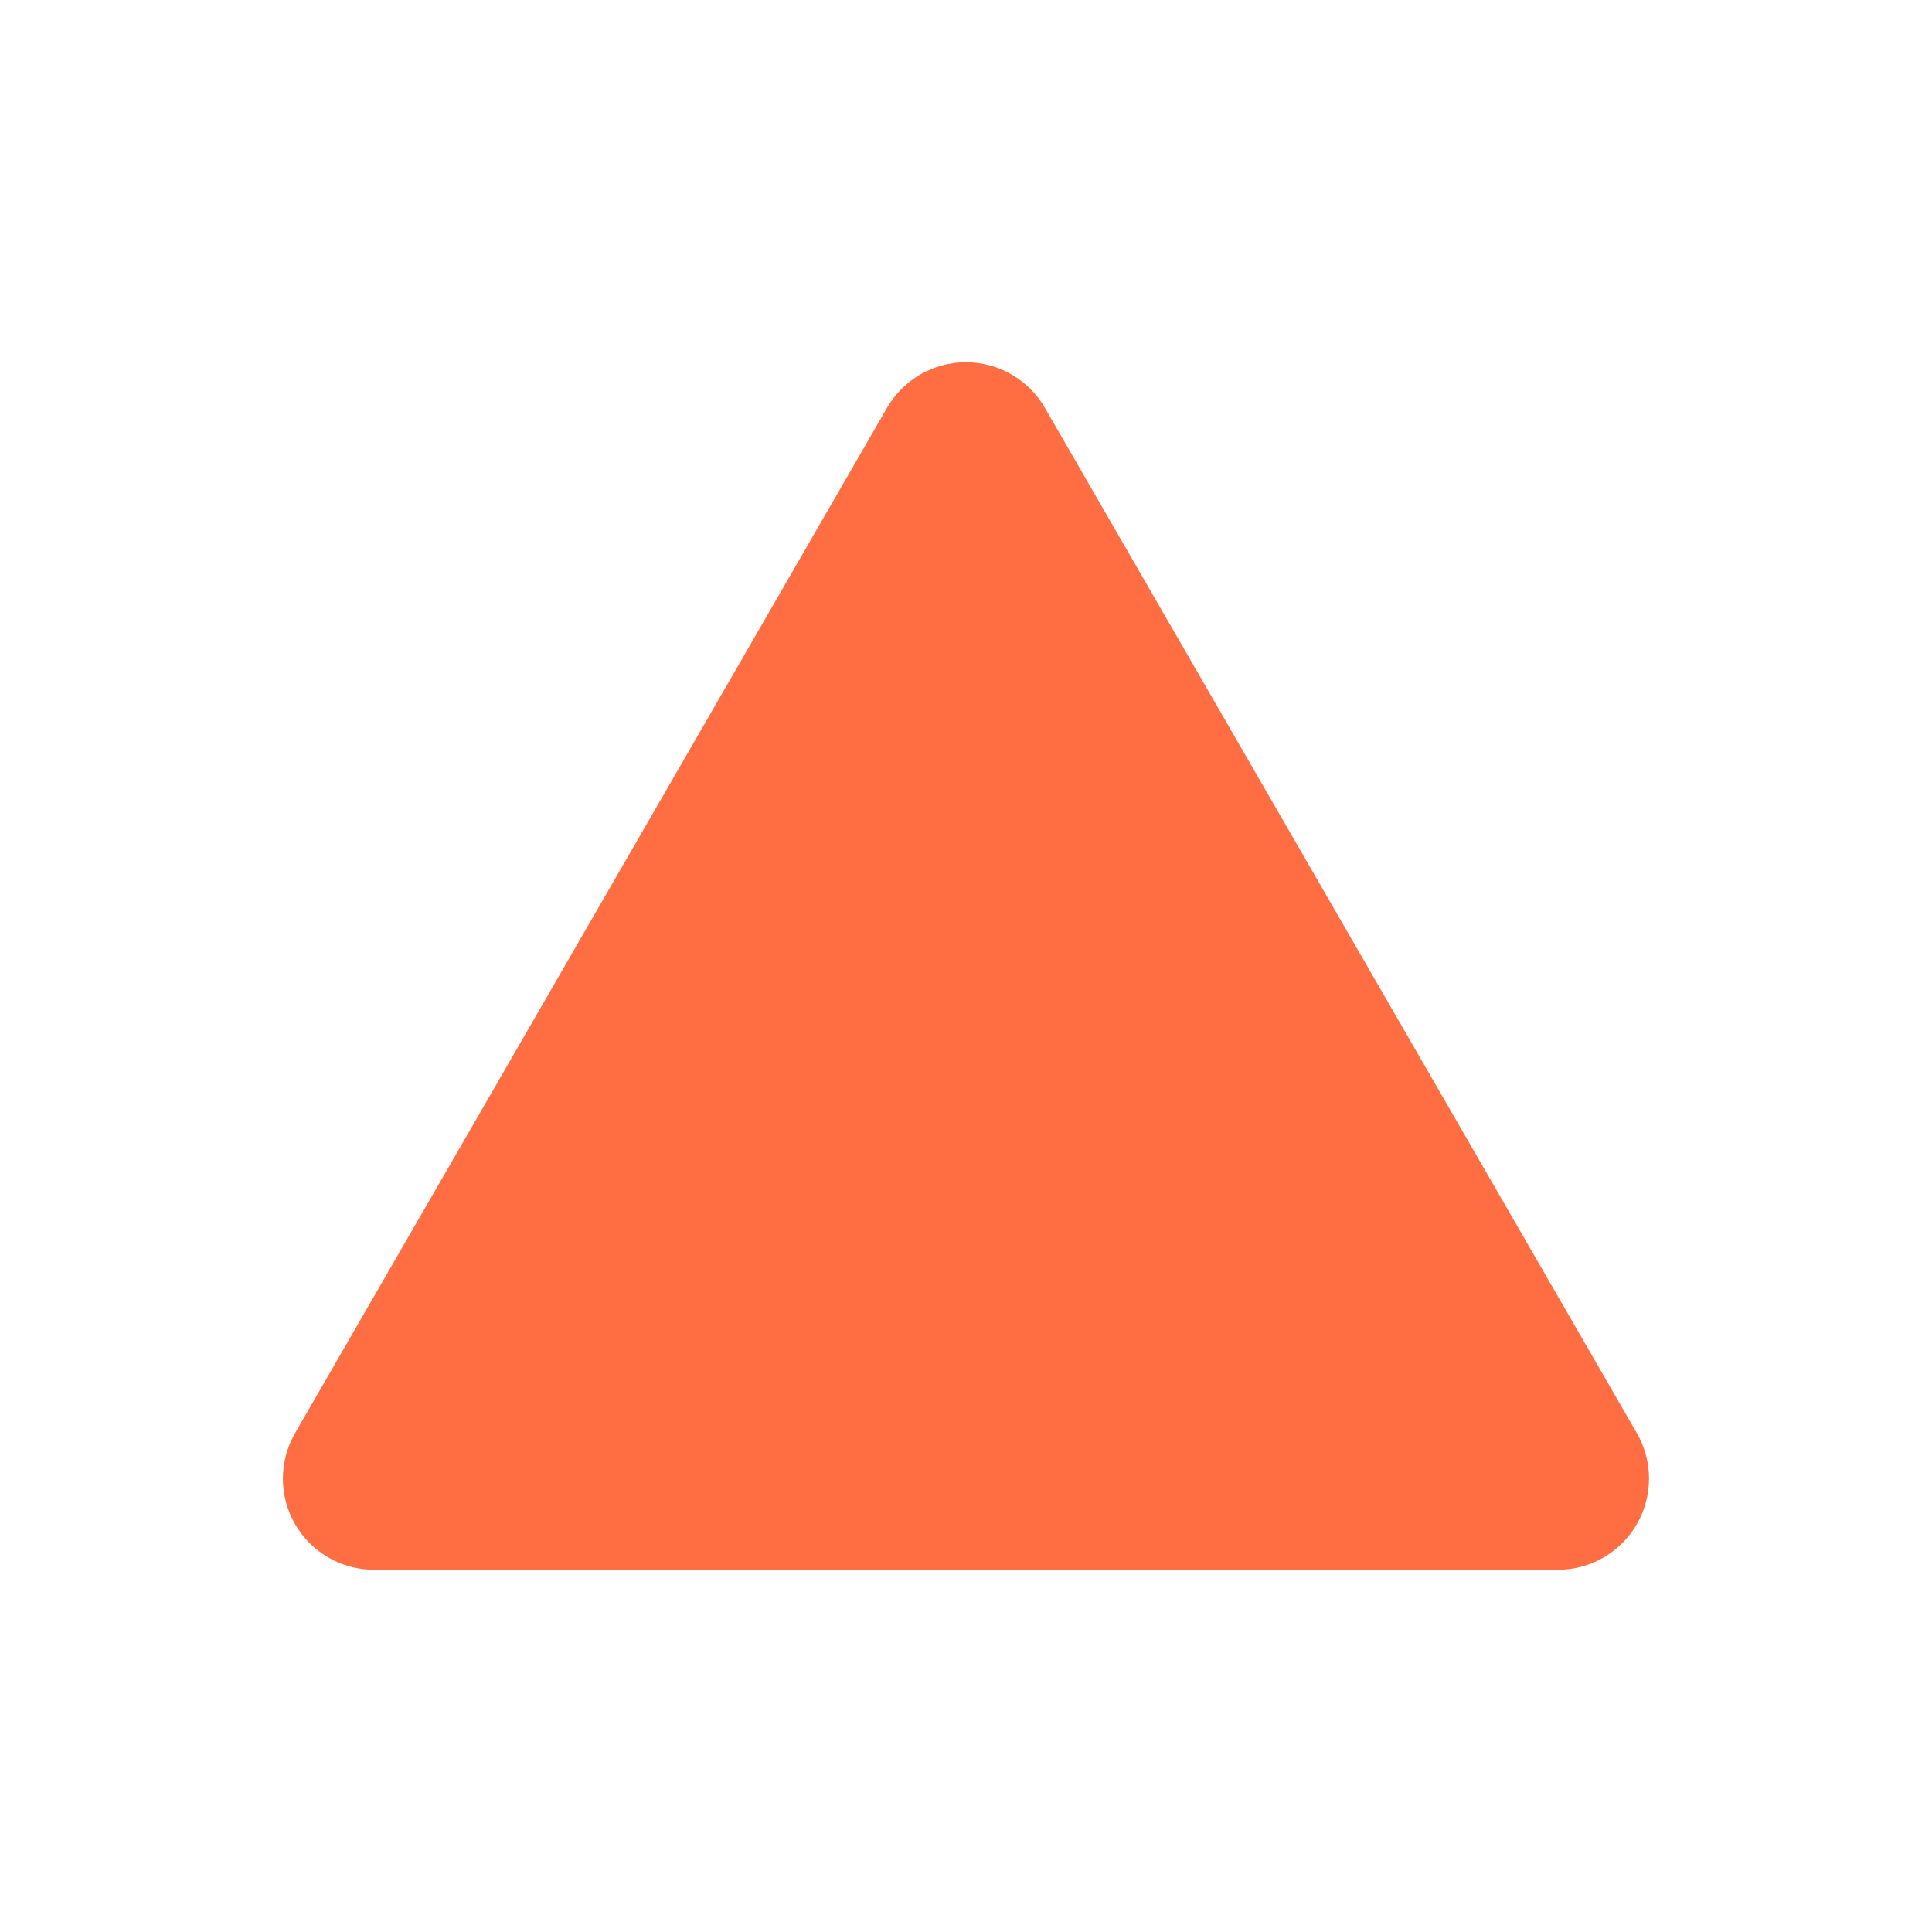
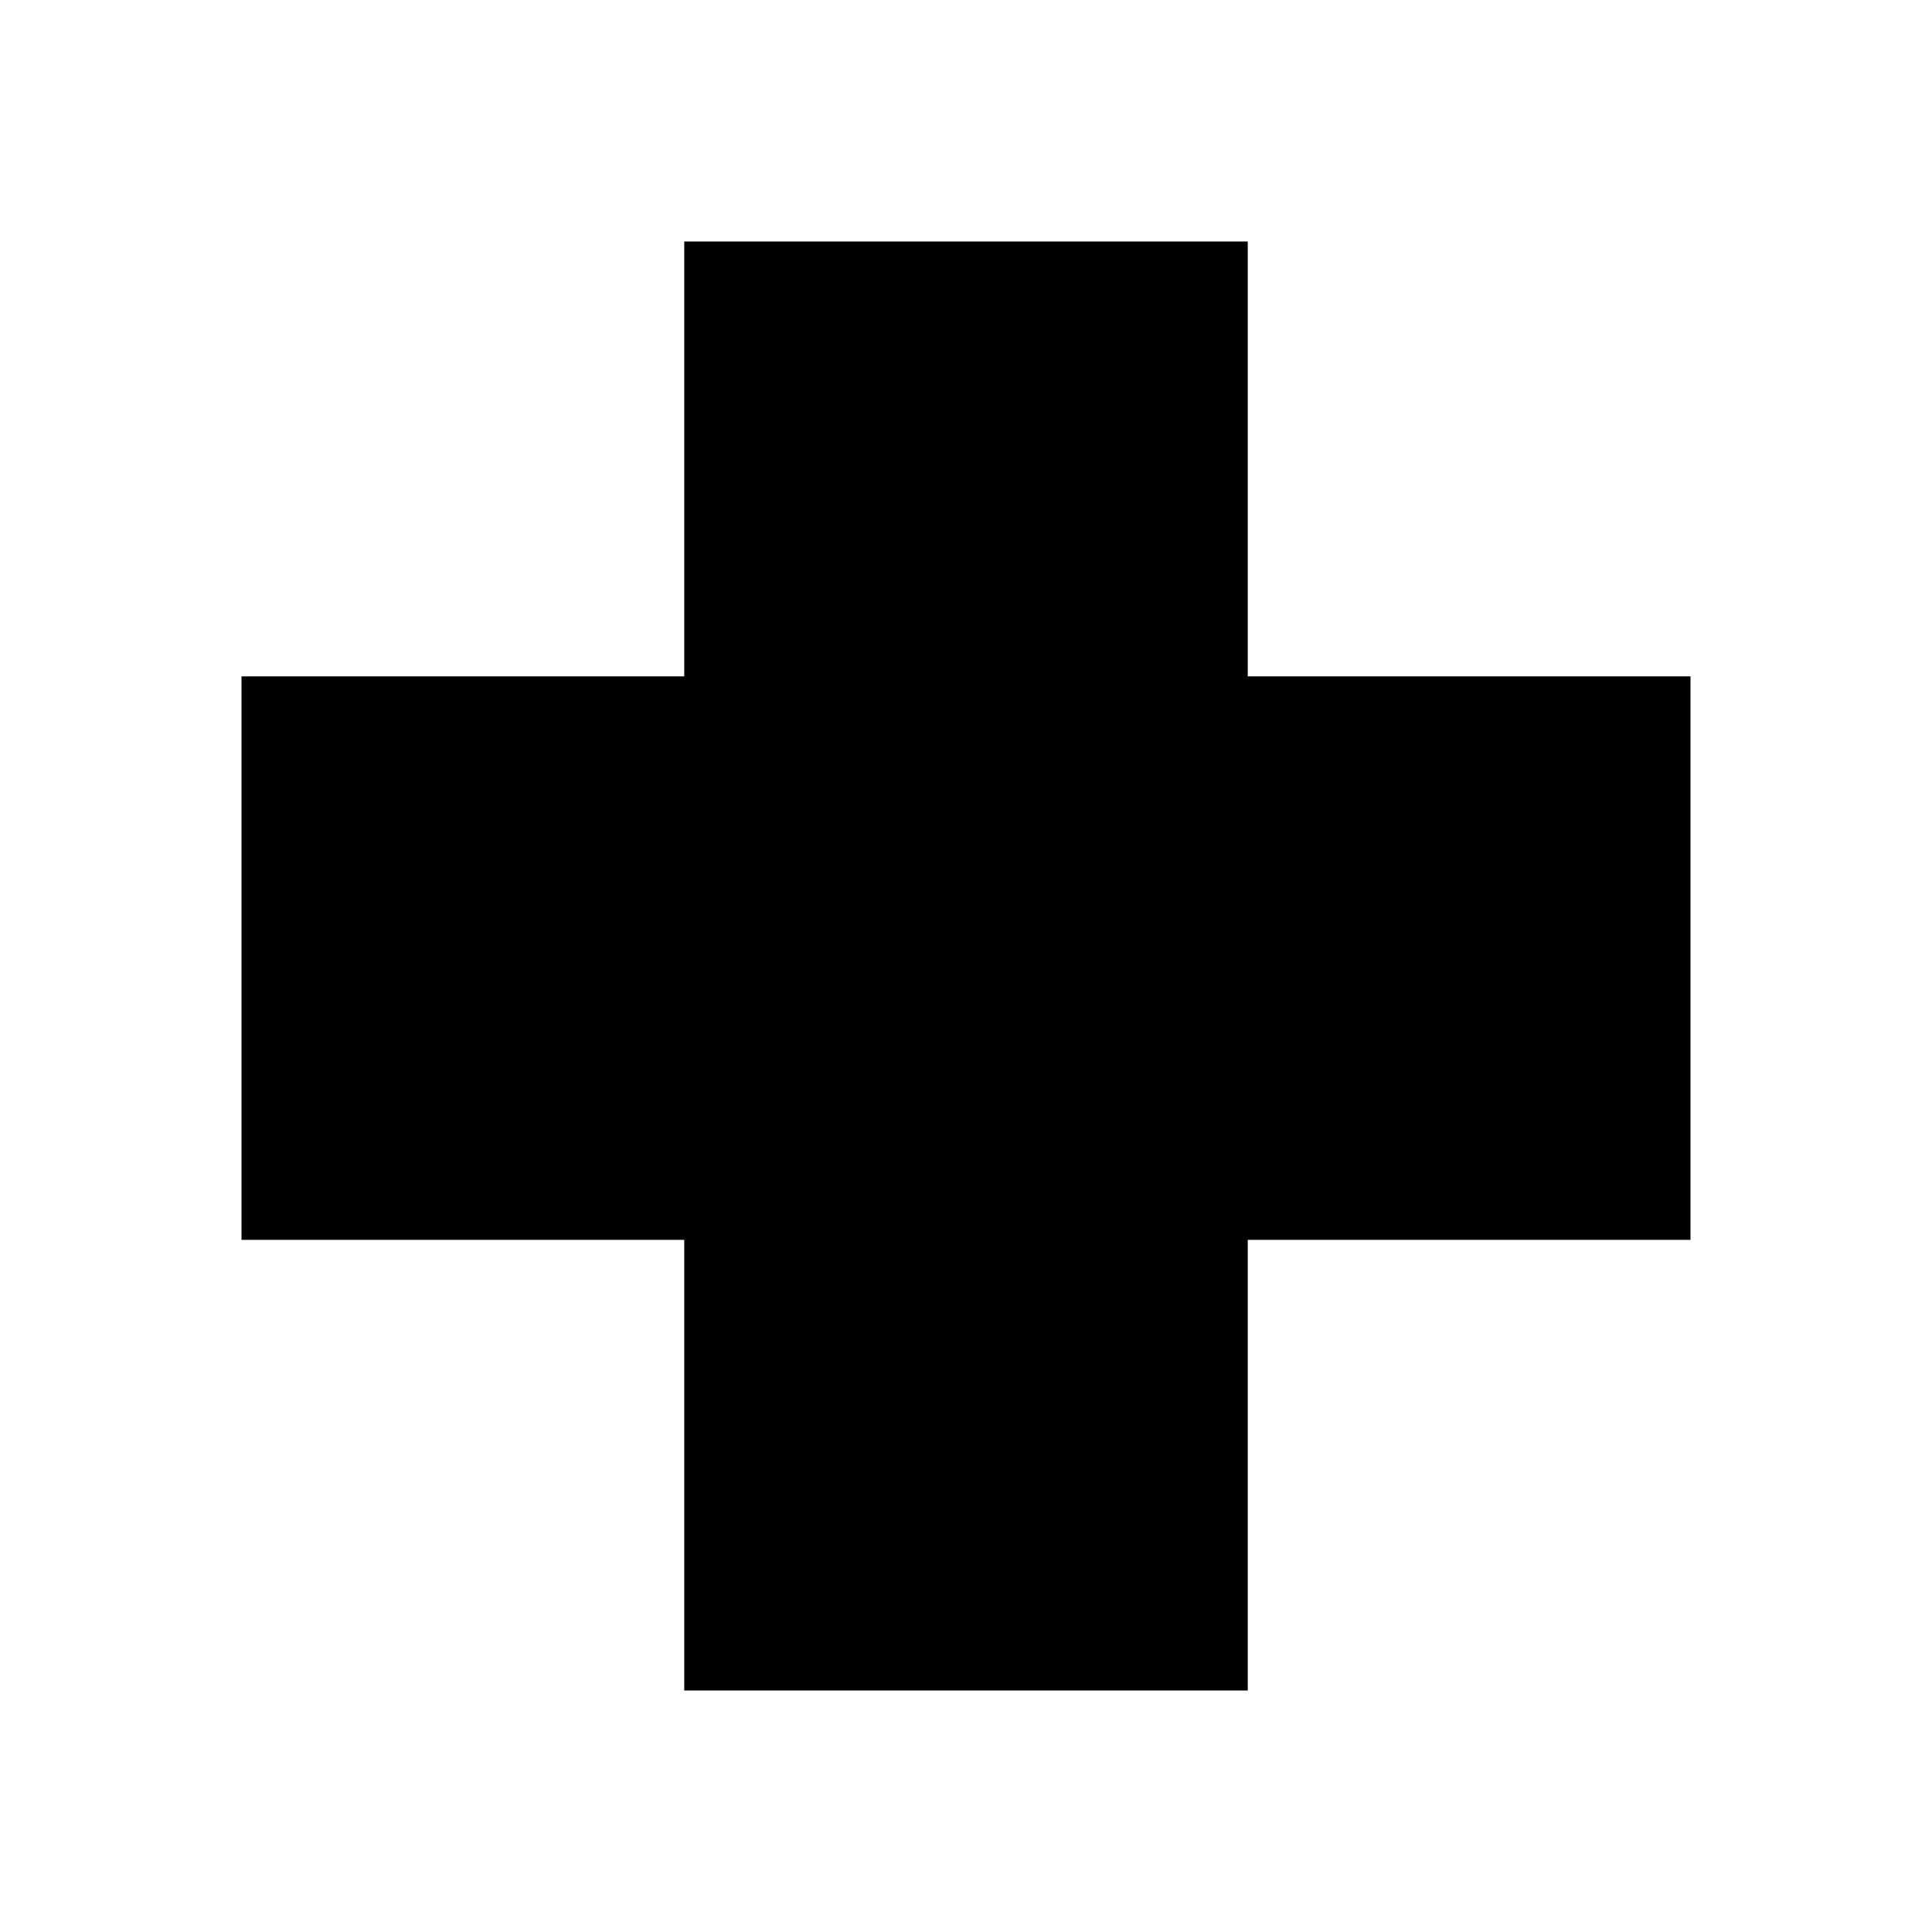
<svg xmlns="http://www.w3.org/2000/svg" viewBox="0 0 24 24" version="1.1" id="svg1">
  <defs id="defs1">
    <linearGradient id="swatch1">
      <stop style="stop-color:#ef5552;stop-opacity:1;" offset="0" id="stop1" />
    </linearGradient>
  </defs>
-   <path id="path1" transform="matrix(1.351194,0,0,1.351194,8.071493,7.119375)" d="M 8.349,9.163 H -2.534 a 0.838,0.838 60 0 1 -0.726,-1.258 l 5.441,-9.424 a 0.838,0.838 0 0 1 1.452,0 l 5.441,9.424 a 0.838,0.838 120 0 1 -0.726,1.258 z" style="fill:#ff6e42;fill-opacity:1;stroke-width:0.888;stroke-linecap:round;stroke-linejoin:round;paint-order:markers stroke fill" />
+   <path id="rect2" style="fill-opacity:1;stroke:none;stroke-width:1.599;stroke-linejoin:bevel;stroke-dasharray:none;stroke-opacity:1;paint-order:stroke markers fill" d="M 8.5 3 L 8.5 8.402 L 3 8.402 L 3 15.402 L 8.5 15.402 L 8.5 21 L 15.5 21 L 15.5 15.402 L 21 15.402 L 21 8.402 L 15.5 8.402 L 15.5 3 L 8.5 3 z " />
</svg>
